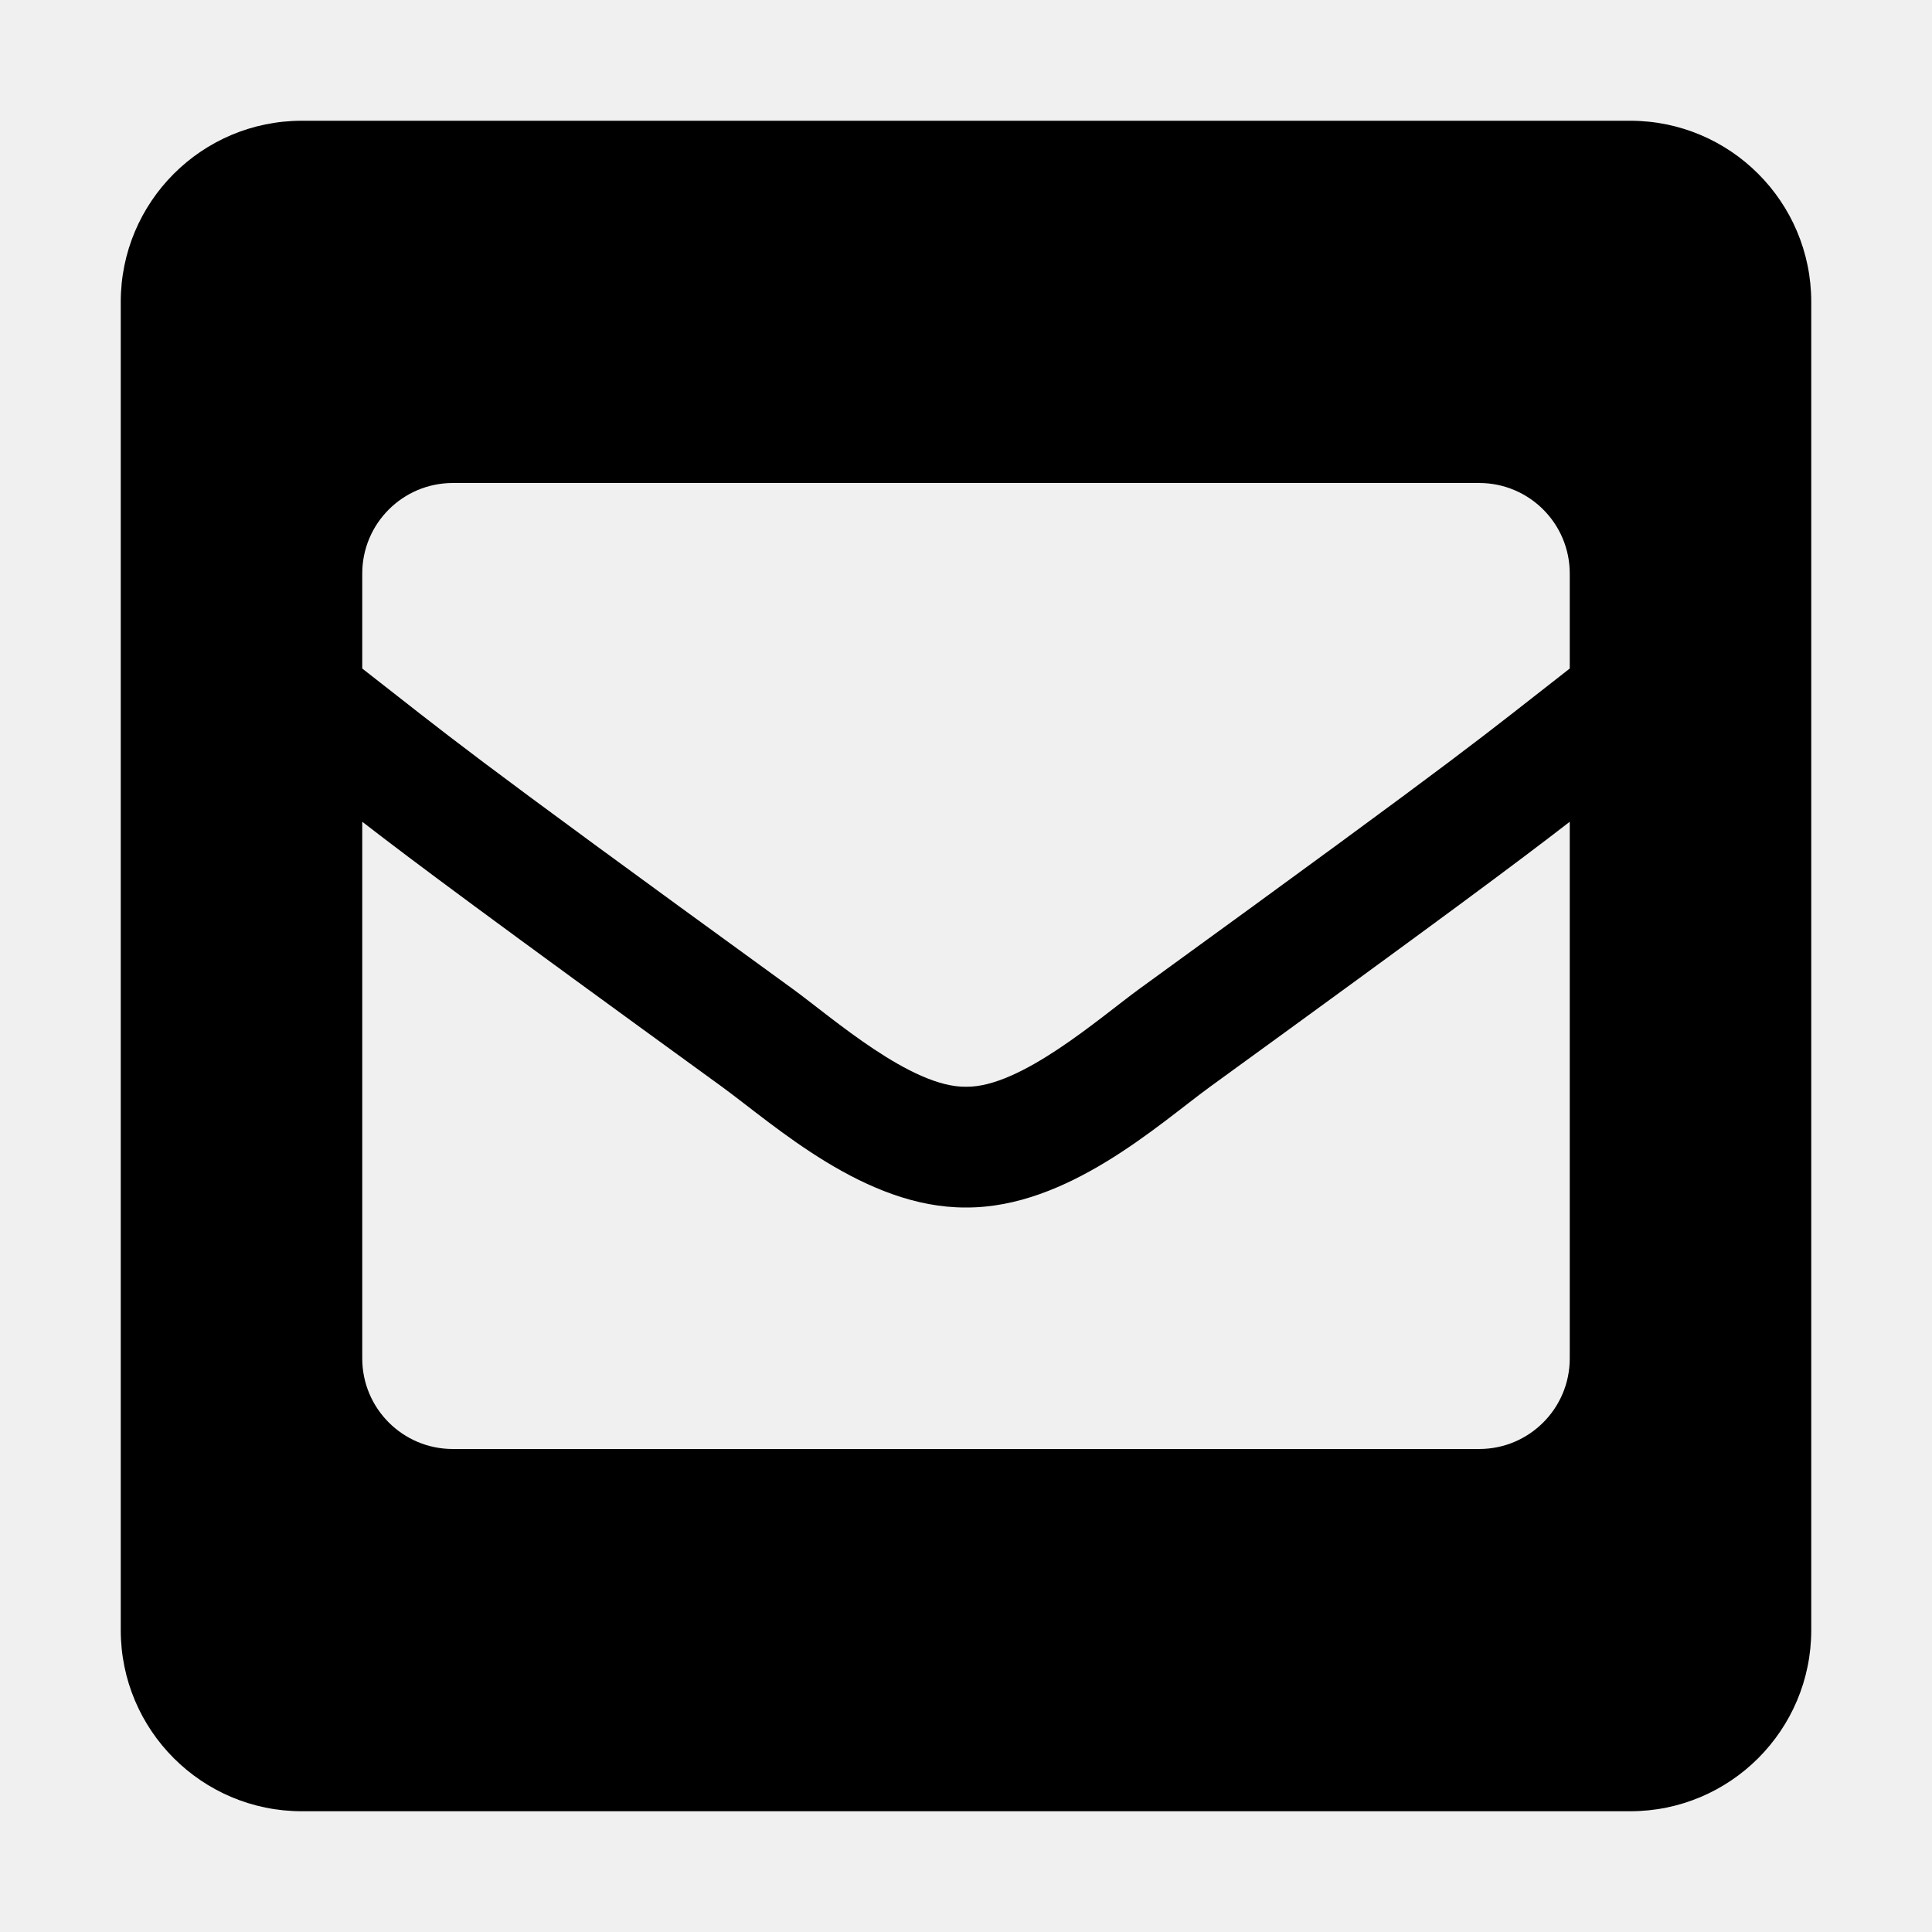
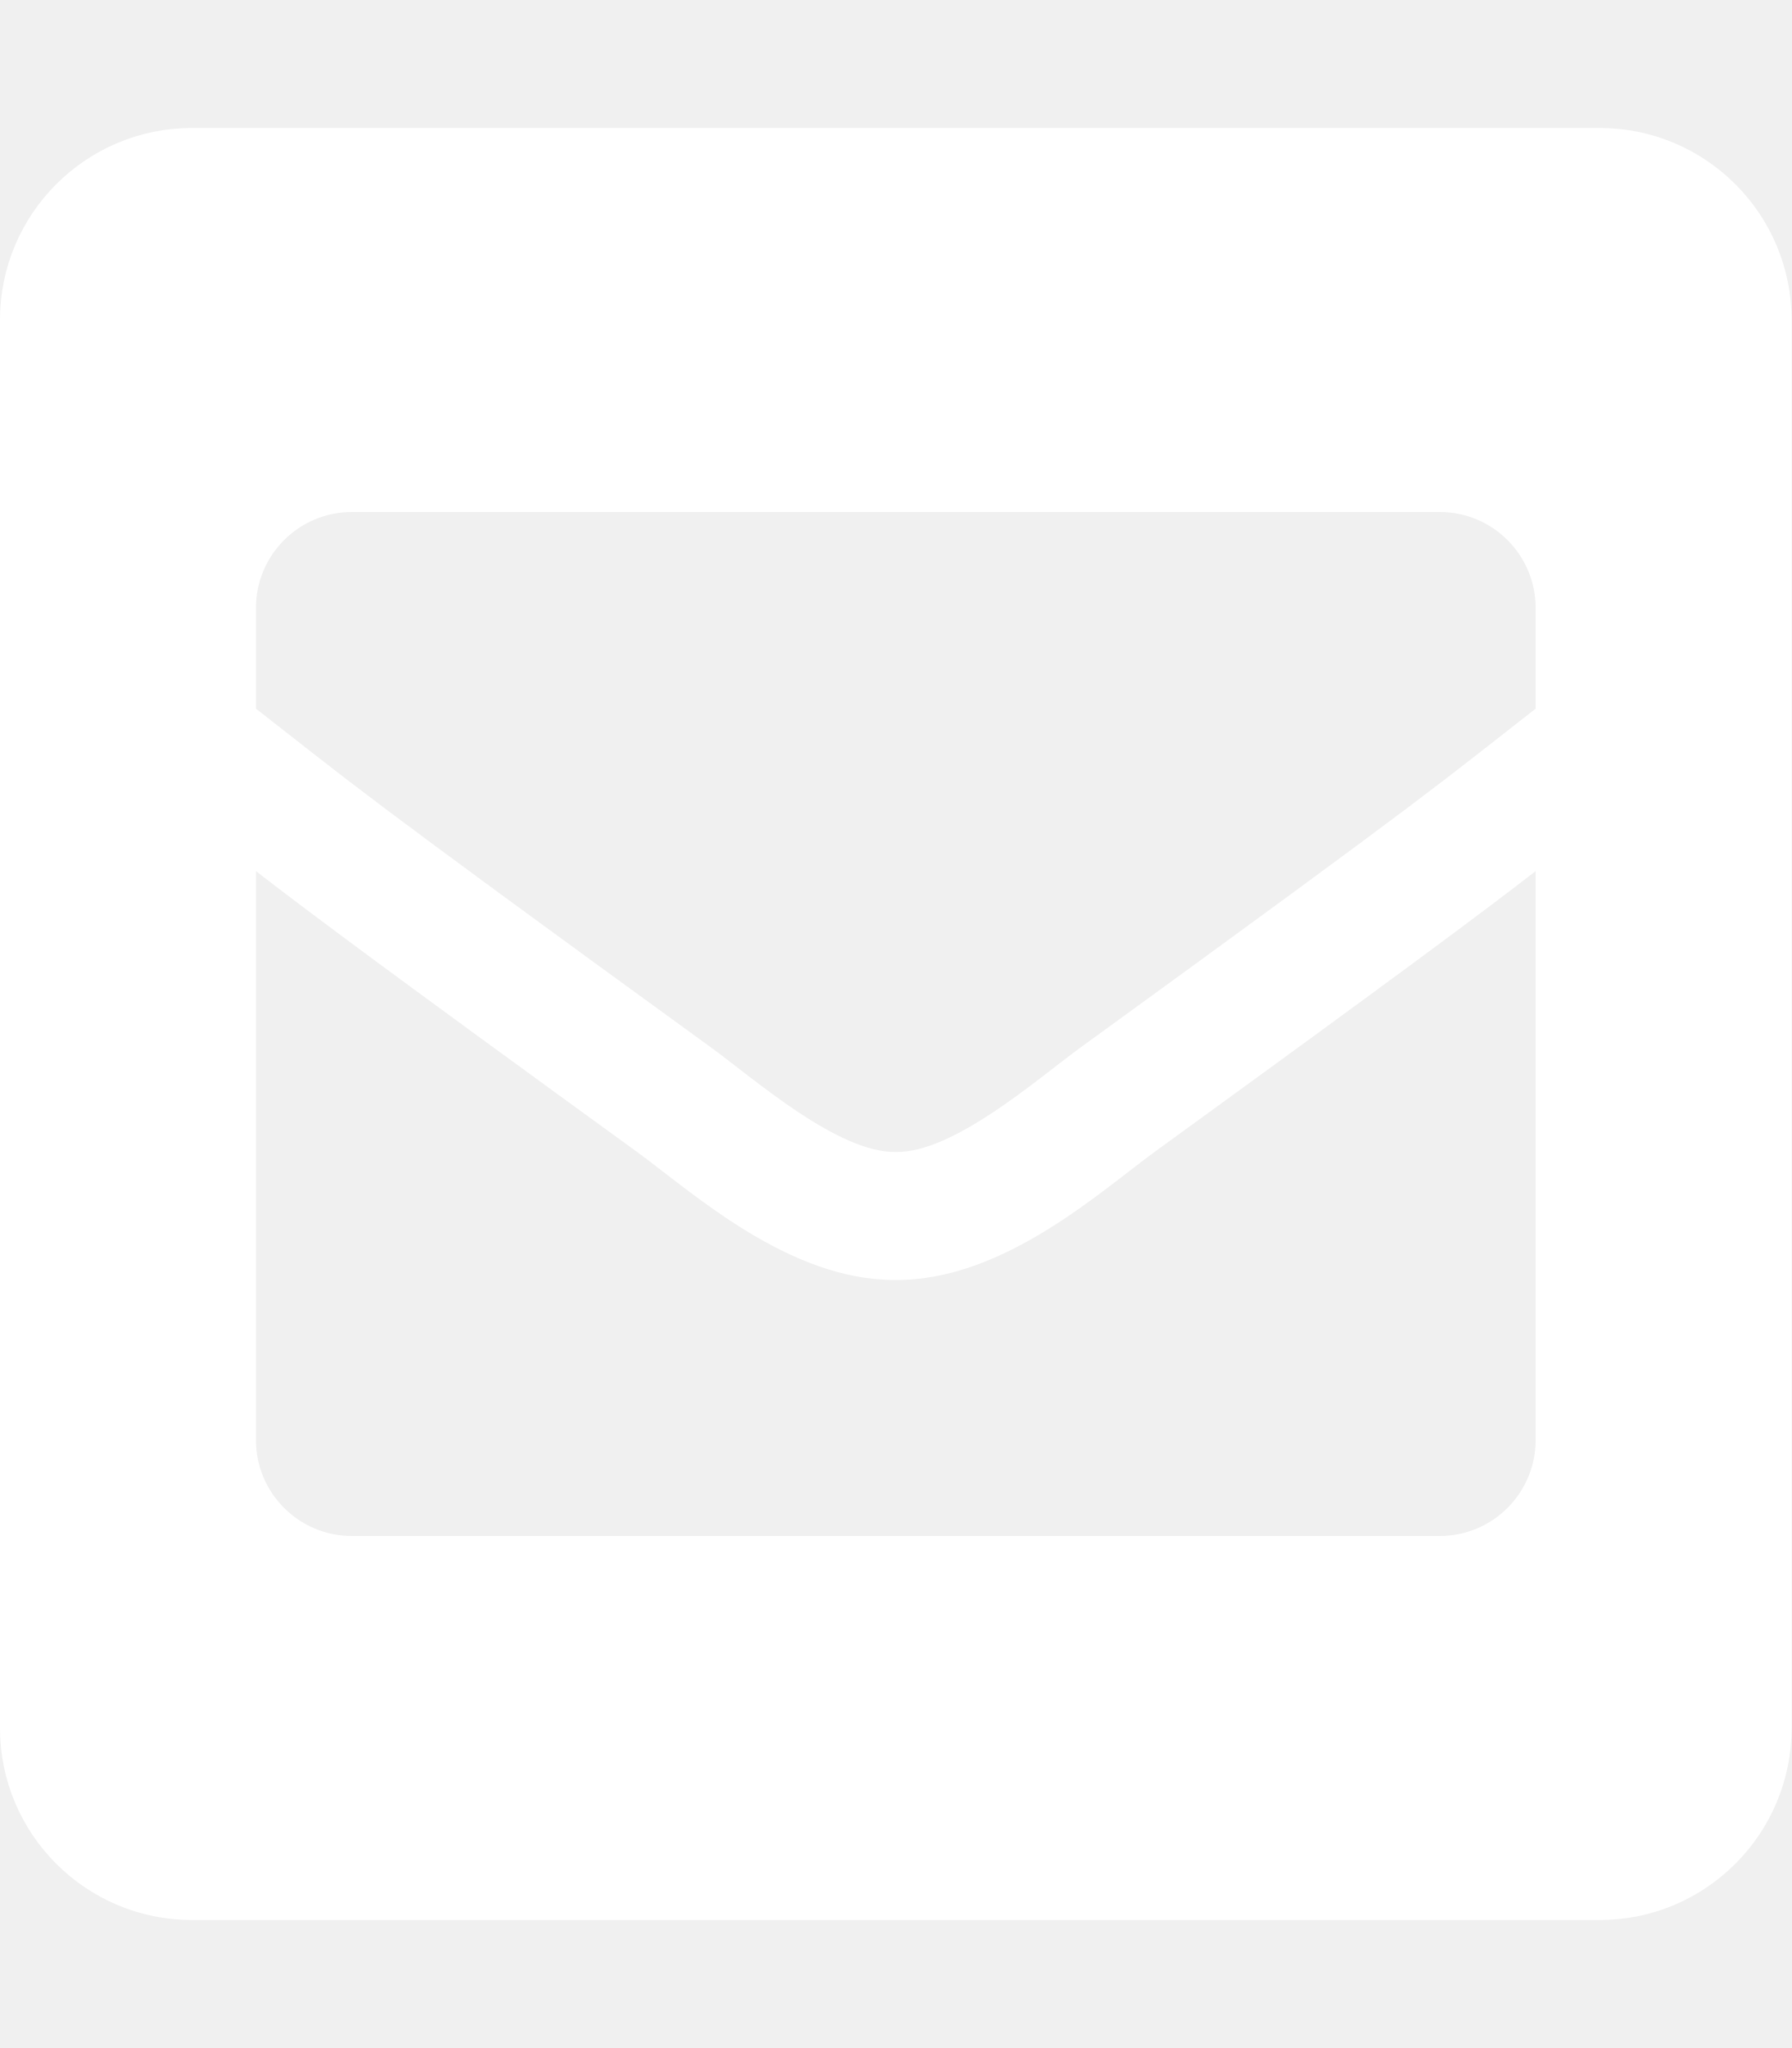
- <svg xmlns="http://www.w3.org/2000/svg" stroke="currentColor" fill="currentColor" stroke-width="0" viewBox="0 0 448 512" height="1em" width="1em">
+ <svg xmlns="http://www.w3.org/2000/svg" stroke="#fff" fill="#fff" stroke-width="0" viewBox="0 0 448 512">
  <path d="M400 32H48C21.49 32 0 53.49 0 80v352c0 26.51 21.49 48 48 48h352c26.51 0 48-21.49 48-48V80c0-26.51-21.49-48-48-48zM178.117 262.104C87.429 196.287 88.353 196.121 64 177.167V152c0-13.255 10.745-24 24-24h272c13.255 0 24 10.745 24 24v25.167c-24.371 18.969-23.434 19.124-114.117 84.938-10.5 7.655-31.392 26.12-45.883 25.894-14.503.218-35.367-18.227-45.883-25.895zM384 217.775V360c0 13.255-10.745 24-24 24H88c-13.255 0-24-10.745-24-24V217.775c13.958 10.794 33.329 25.236 95.303 70.214 14.162 10.341 37.975 32.145 64.694 32.01 26.887.134 51.037-22.041 64.72-32.025 61.958-44.965 81.325-59.406 95.283-70.199z" />
</svg>
